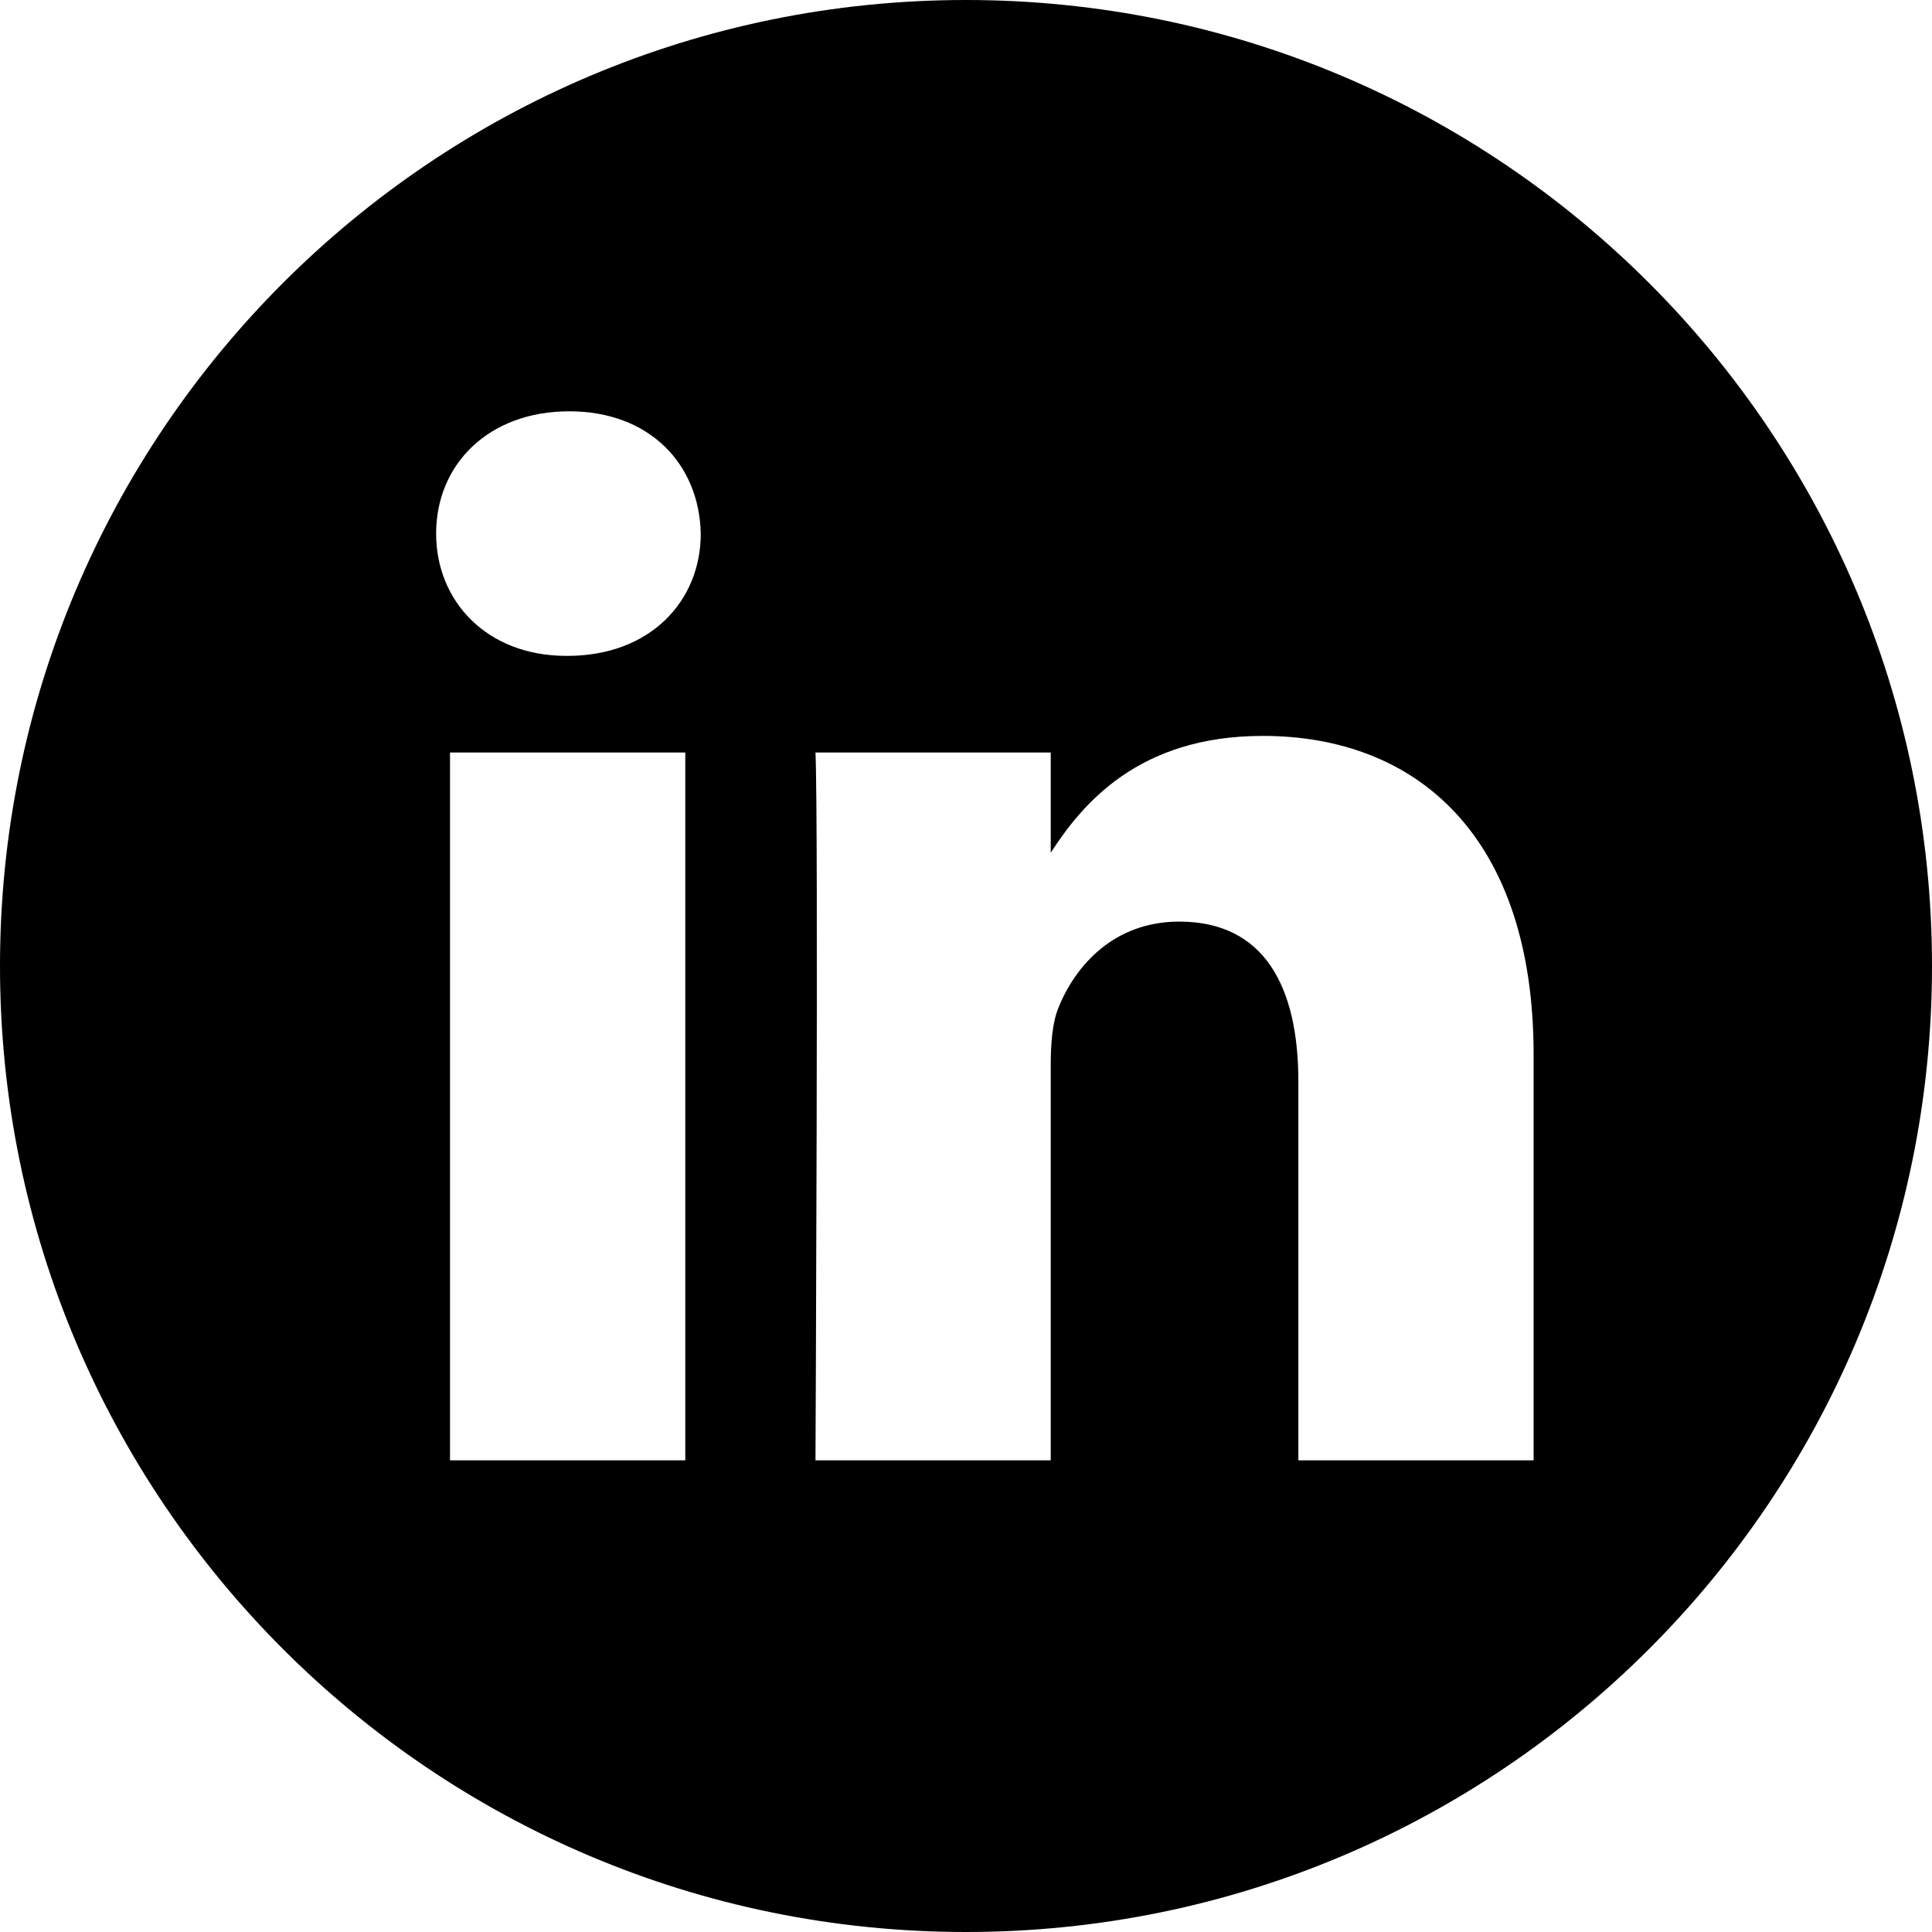
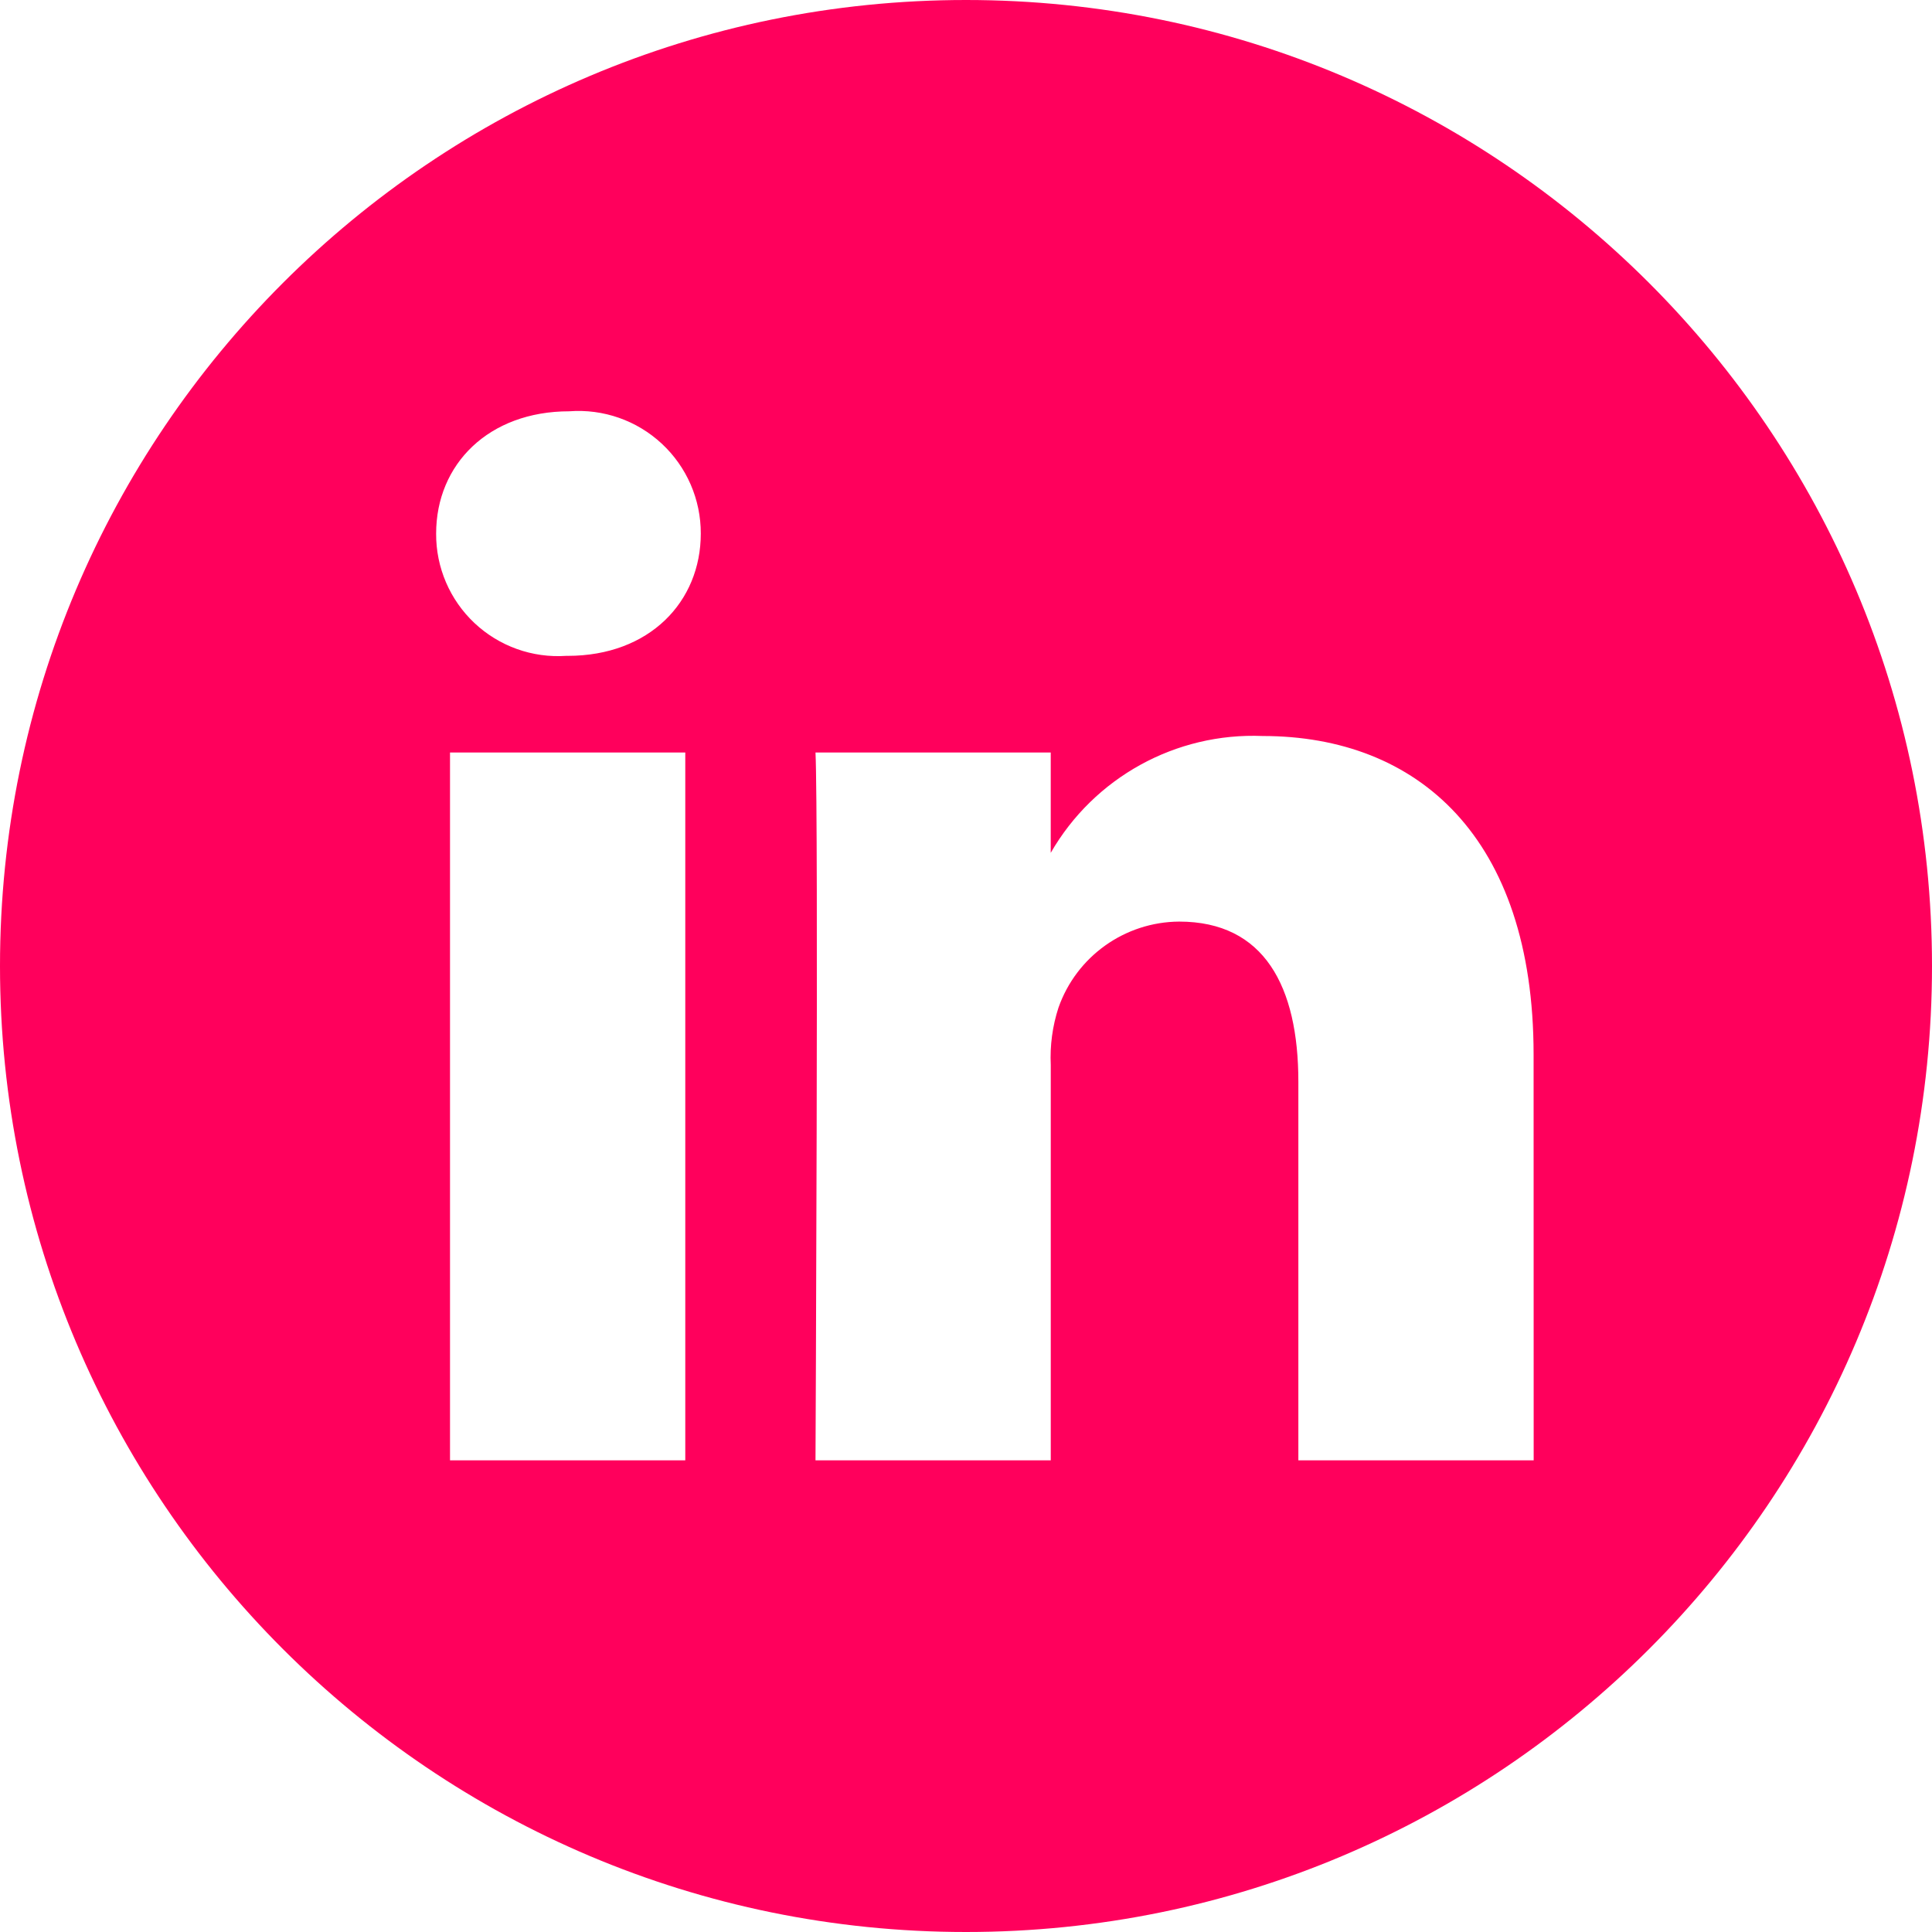
- <svg xmlns="http://www.w3.org/2000/svg" height="512pt" viewBox="0 0 512 512" width="512pt">
-   <path d="m256 0c-141.363 0-256 114.637-256 256s114.637 256 256 256 256-114.637 256-256-114.637-256-256-256zm-74.391 387h-62.348v-187.574h62.348zm-31.172-213.188h-.406c-20.922 0-34.453-14.402-34.453-32.402 0-18.406 13.945-32.41 35.273-32.41 21.328 0 34.453 14.004 34.859 32.41 0 18-13.531 32.402-35.273 32.402zm255.984 213.188h-62.34v-100.348c0-25.219-9.027-42.418-31.586-42.418-17.223 0-27.48 11.602-31.988 22.801-1.648 4.008-2.051 9.609-2.051 15.215v104.75h-62.344s.816-169.977 0-187.574h62.344v26.559c8.285-12.781 23.109-30.961 56.188-30.961 41.02 0 71.777 26.809 71.777 84.422zm0 0" />
+ <svg xmlns="http://www.w3.org/2000/svg" width="70" height="70" viewBox="0 0 70 70">
+   <path id="linkedin" d="M35,0A35,35,0,1,0,70,35,35,35,0,0,0,35,0ZM24.829,52.91H16.305V27.265h8.524ZM20.568,23.763h-.056a4.413,4.413,0,0,1-4.71-4.43c0-2.516,1.907-4.431,4.823-4.431a4.43,4.43,0,0,1,4.766,4.431c0,2.461-1.85,4.43-4.823,4.43Zm35,29.147H47.042V39.191c0-3.448-1.234-5.8-4.318-5.8a4.666,4.666,0,0,0-4.373,3.117,5.837,5.837,0,0,0-.28,2.08V52.91H29.547s.112-23.239,0-25.645H38.07V30.9a8.462,8.462,0,0,1,7.682-4.233c5.608,0,9.813,3.665,9.813,11.542Zm0,0" fill="#ff005c" />
</svg>
